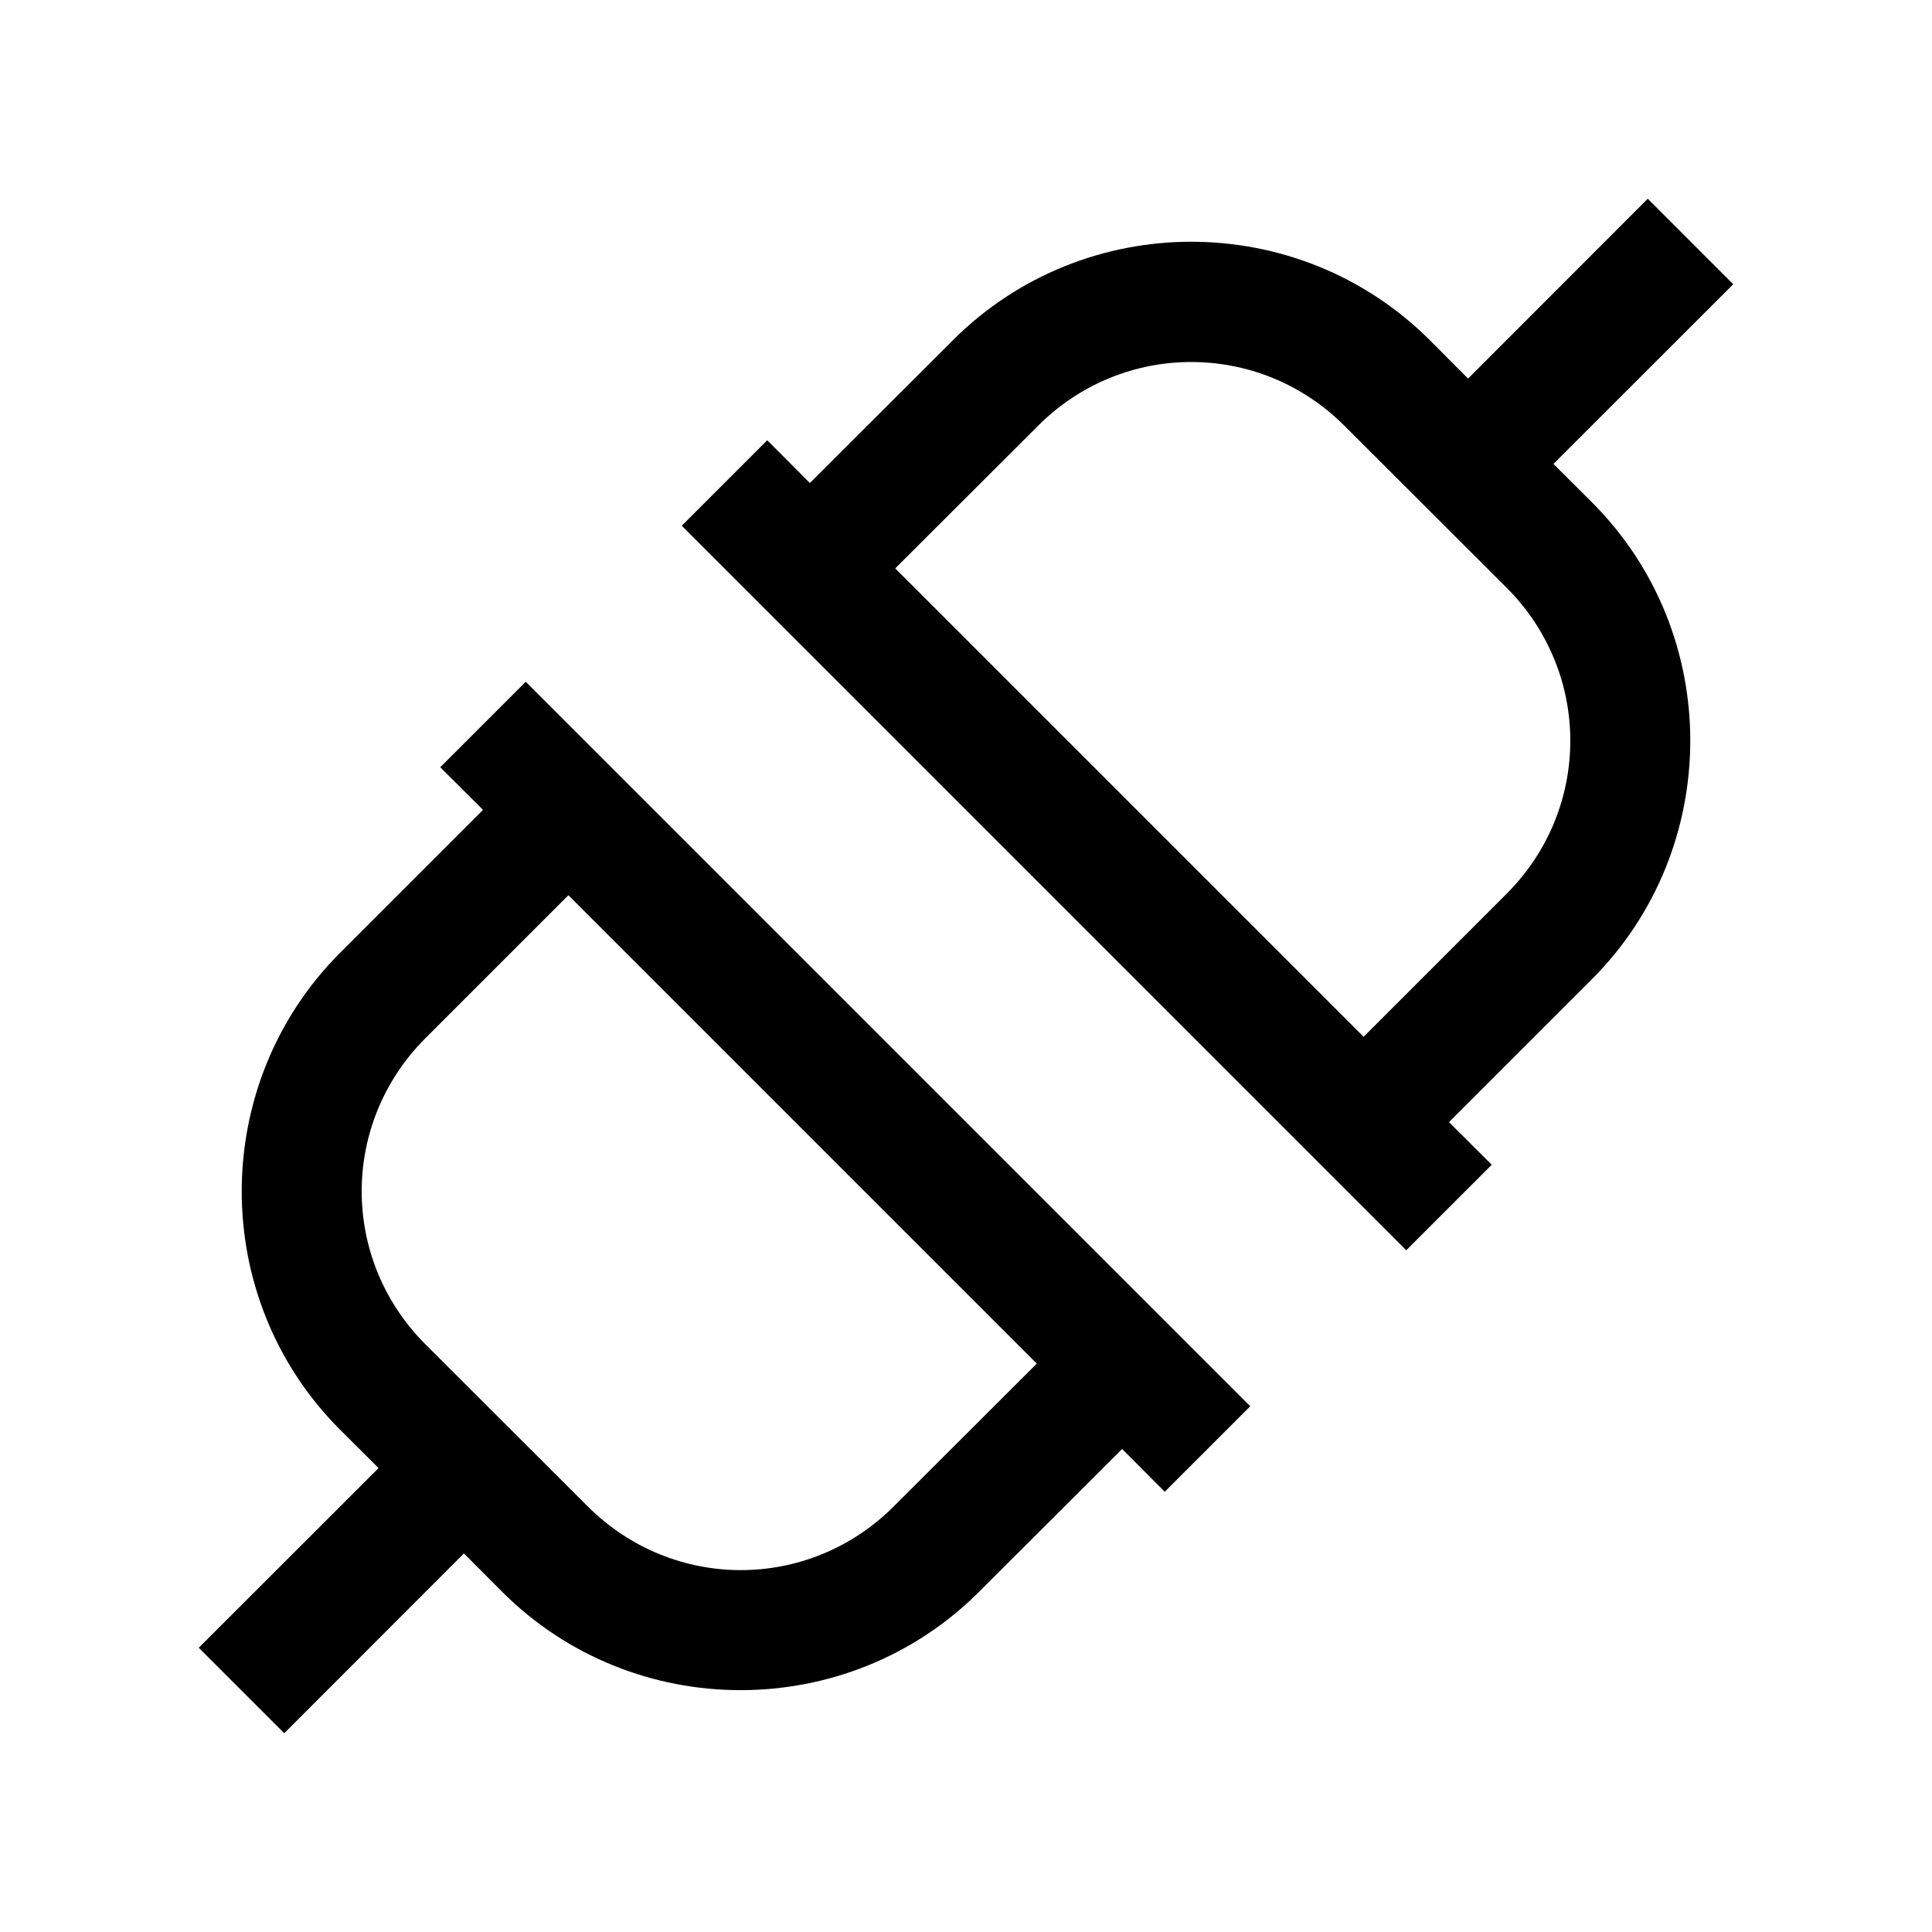
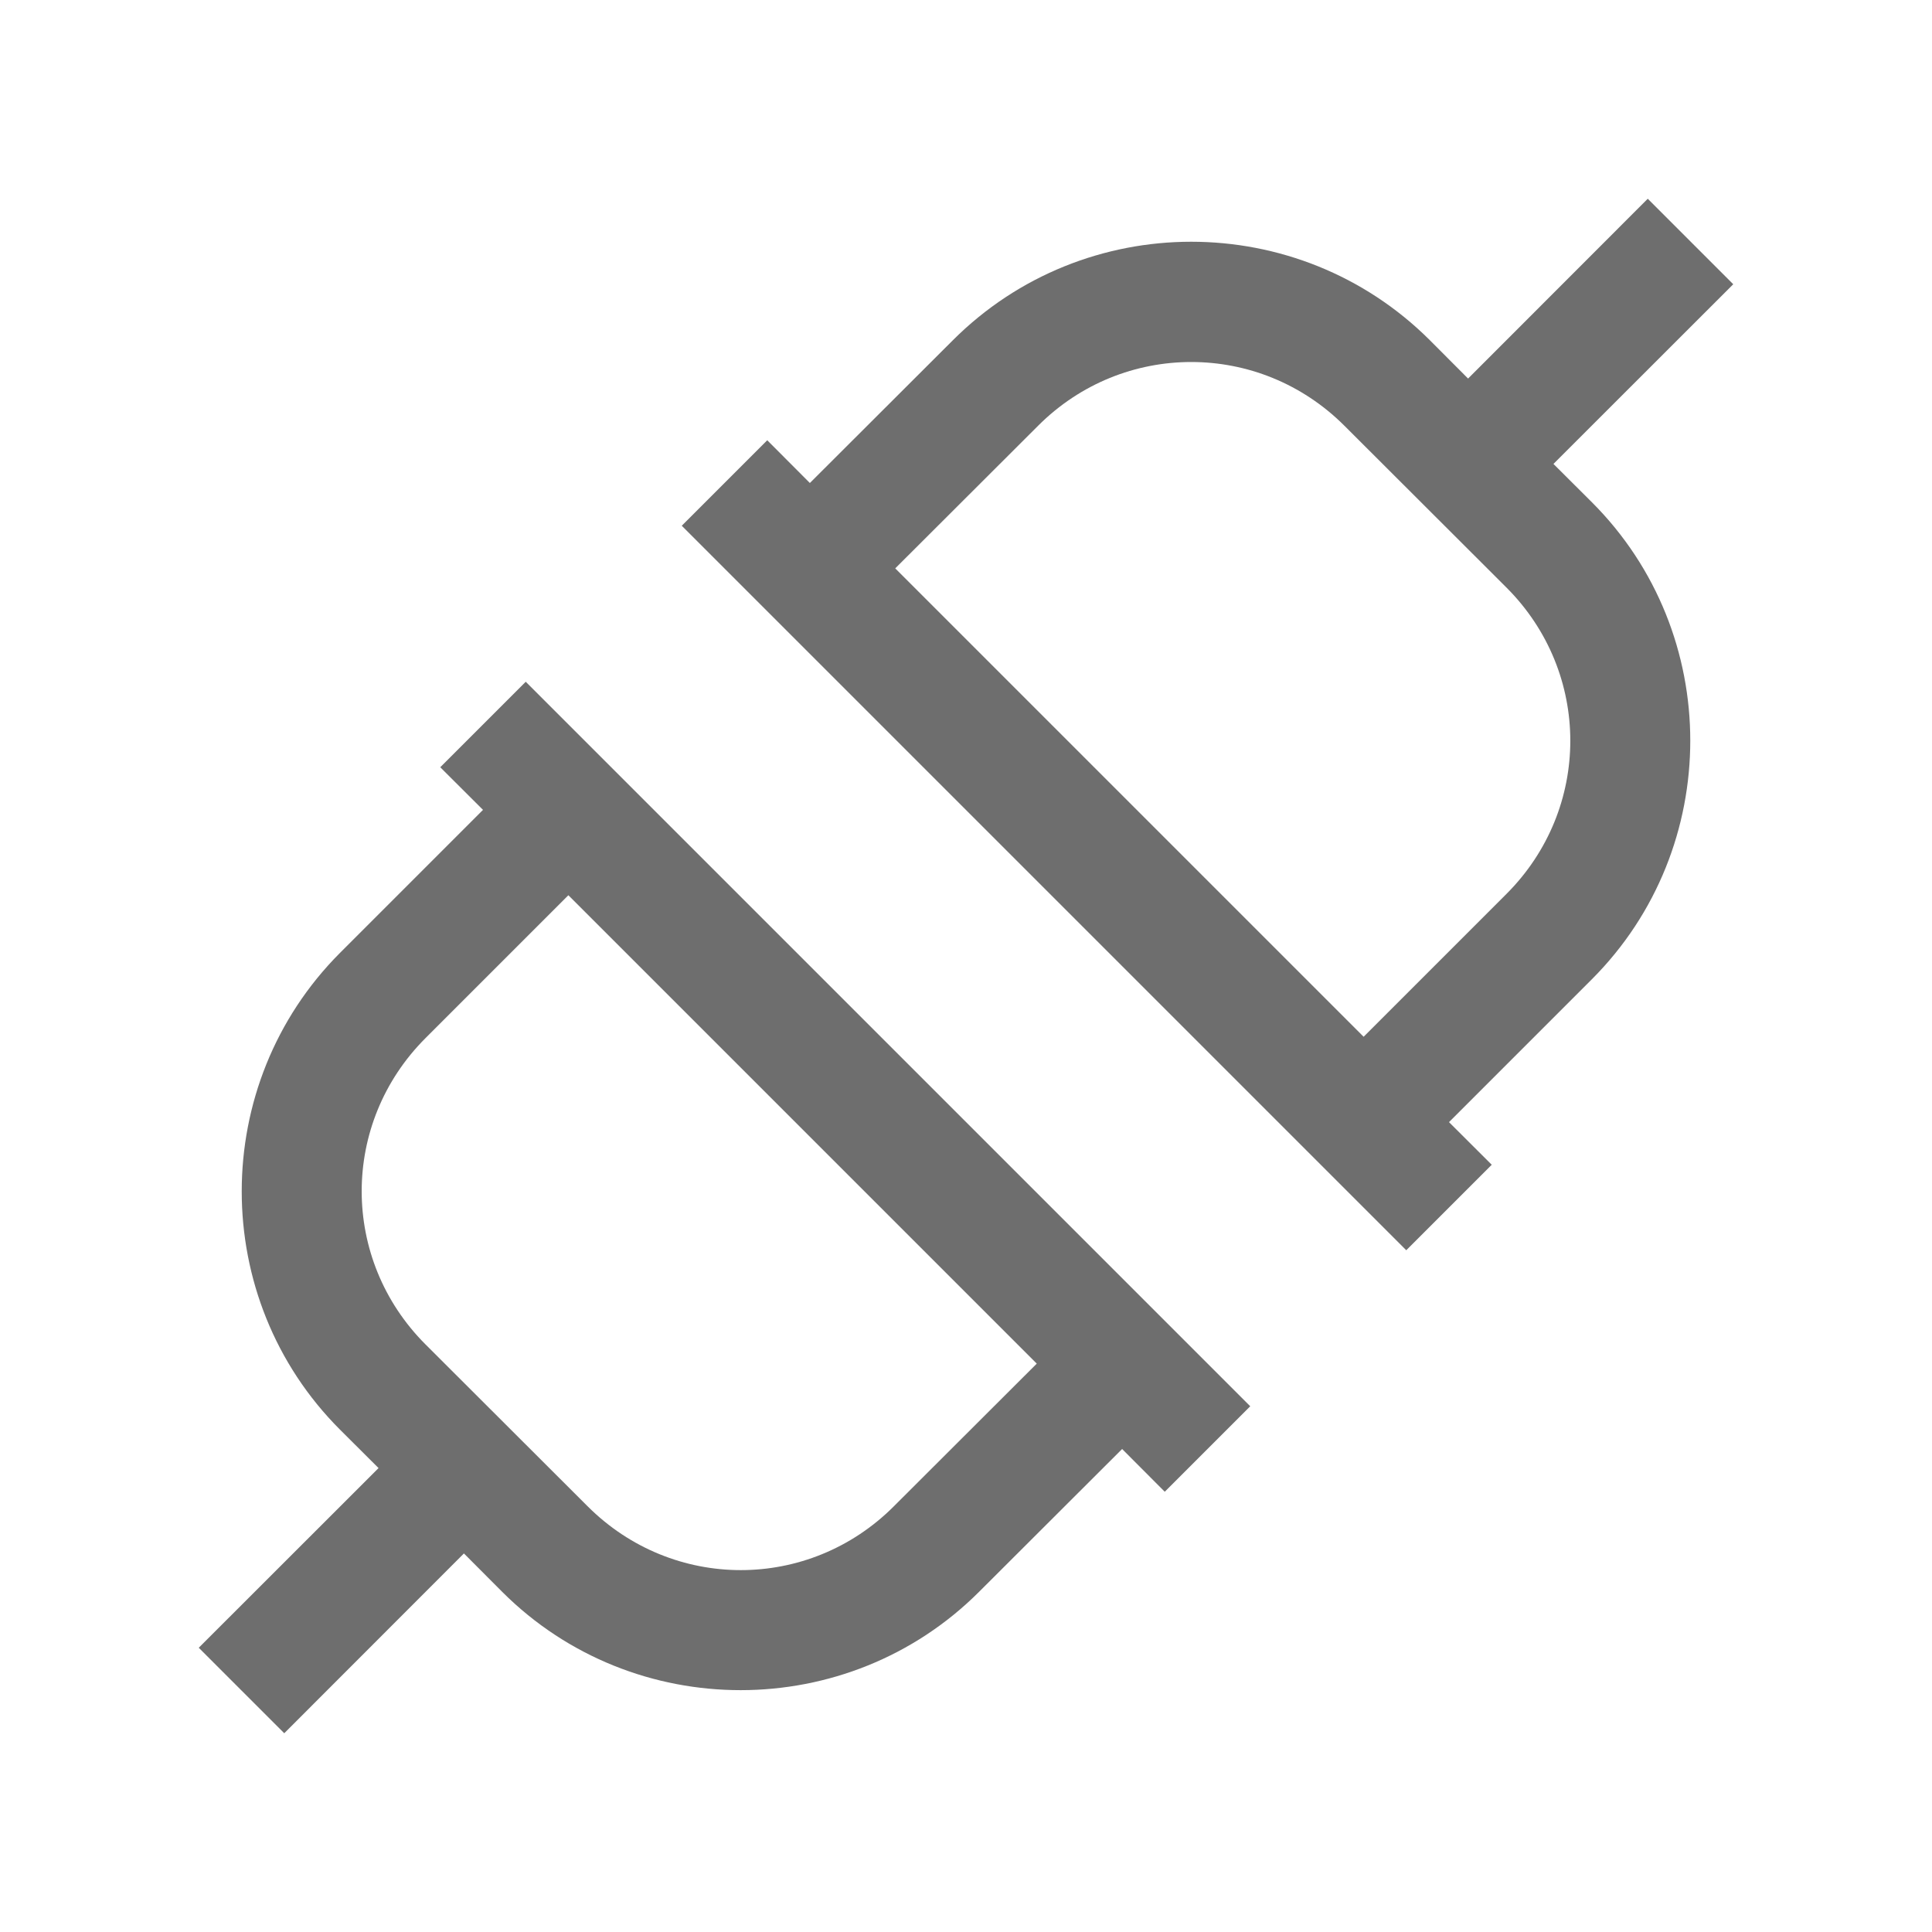
<svg xmlns="http://www.w3.org/2000/svg" width="16" height="16" viewBox="0 0 16 16">
-   <path style="fill: black" d="M 13.646 1.646 L 12.158 3.135 L 11.84 2.816 C 11.296 2.274 10.581 2.002 9.865 2.002 C 9.15 2.002 8.434 2.275 7.891 2.818 L 6.707 4 L 6.354 3.646 L 5.646 4.354 L 11.646 10.354 L 12.354 9.646 L 12 9.293 L 13.184 8.109 C 14.269 7.022 14.27 5.246 13.184 4.16 L 12.865 3.842 L 14.354 2.354 L 13.646 1.646 z M 9.865 2.998 C 10.323 2.998 10.78 3.173 11.133 3.525 L 12.477 4.867 C 13.18 5.571 13.181 6.697 12.477 7.402 L 11.293 8.586 L 7.414 4.707 L 8.598 3.525 C 8.95 3.173 9.408 2.998 9.865 2.998 z M 4.354 5.646 L 3.646 6.354 L 4 6.707 L 2.816 7.891 C 1.731 8.978 1.73 10.754 2.816 11.84 L 3.135 12.158 L 1.646 13.646 L 2.354 14.354 L 3.842 12.865 L 4.16 13.184 C 5.247 14.269 7.023 14.268 8.109 13.182 L 9.293 12 L 9.646 12.354 L 10.354 11.646 L 4.354 5.646 z M 4.707 7.414 L 8.586 11.293 L 7.402 12.475 C 6.698 13.179 5.572 13.179 4.867 12.475 L 3.523 11.133 C 2.82 10.429 2.819 9.303 3.523 8.598 L 4.707 7.414 z" />
+   <path fill="#6E6E6E" d="M 13.646 1.646 L 12.158 3.135 L 11.84 2.816 C 11.296 2.274 10.581 2.002 9.865 2.002 C 9.15 2.002 8.434 2.275 7.891 2.818 L 6.707 4 L 6.354 3.646 L 5.646 4.354 L 11.646 10.354 L 12.354 9.646 L 12 9.293 L 13.184 8.109 C 14.269 7.022 14.27 5.246 13.184 4.16 L 12.865 3.842 L 14.354 2.354 L 13.646 1.646 z M 9.865 2.998 C 10.323 2.998 10.78 3.173 11.133 3.525 L 12.477 4.867 C 13.18 5.571 13.181 6.697 12.477 7.402 L 11.293 8.586 L 7.414 4.707 L 8.598 3.525 C 8.95 3.173 9.408 2.998 9.865 2.998 z M 4.354 5.646 L 3.646 6.354 L 4 6.707 L 2.816 7.891 C 1.731 8.978 1.73 10.754 2.816 11.84 L 3.135 12.158 L 1.646 13.646 L 2.354 14.354 L 3.842 12.865 L 4.16 13.184 C 5.247 14.269 7.023 14.268 8.109 13.182 L 9.293 12 L 9.646 12.354 L 10.354 11.646 L 4.354 5.646 z M 4.707 7.414 L 8.586 11.293 L 7.402 12.475 C 6.698 13.179 5.572 13.179 4.867 12.475 L 3.523 11.133 C 2.82 10.429 2.819 9.303 3.523 8.598 L 4.707 7.414 z" />
</svg>
